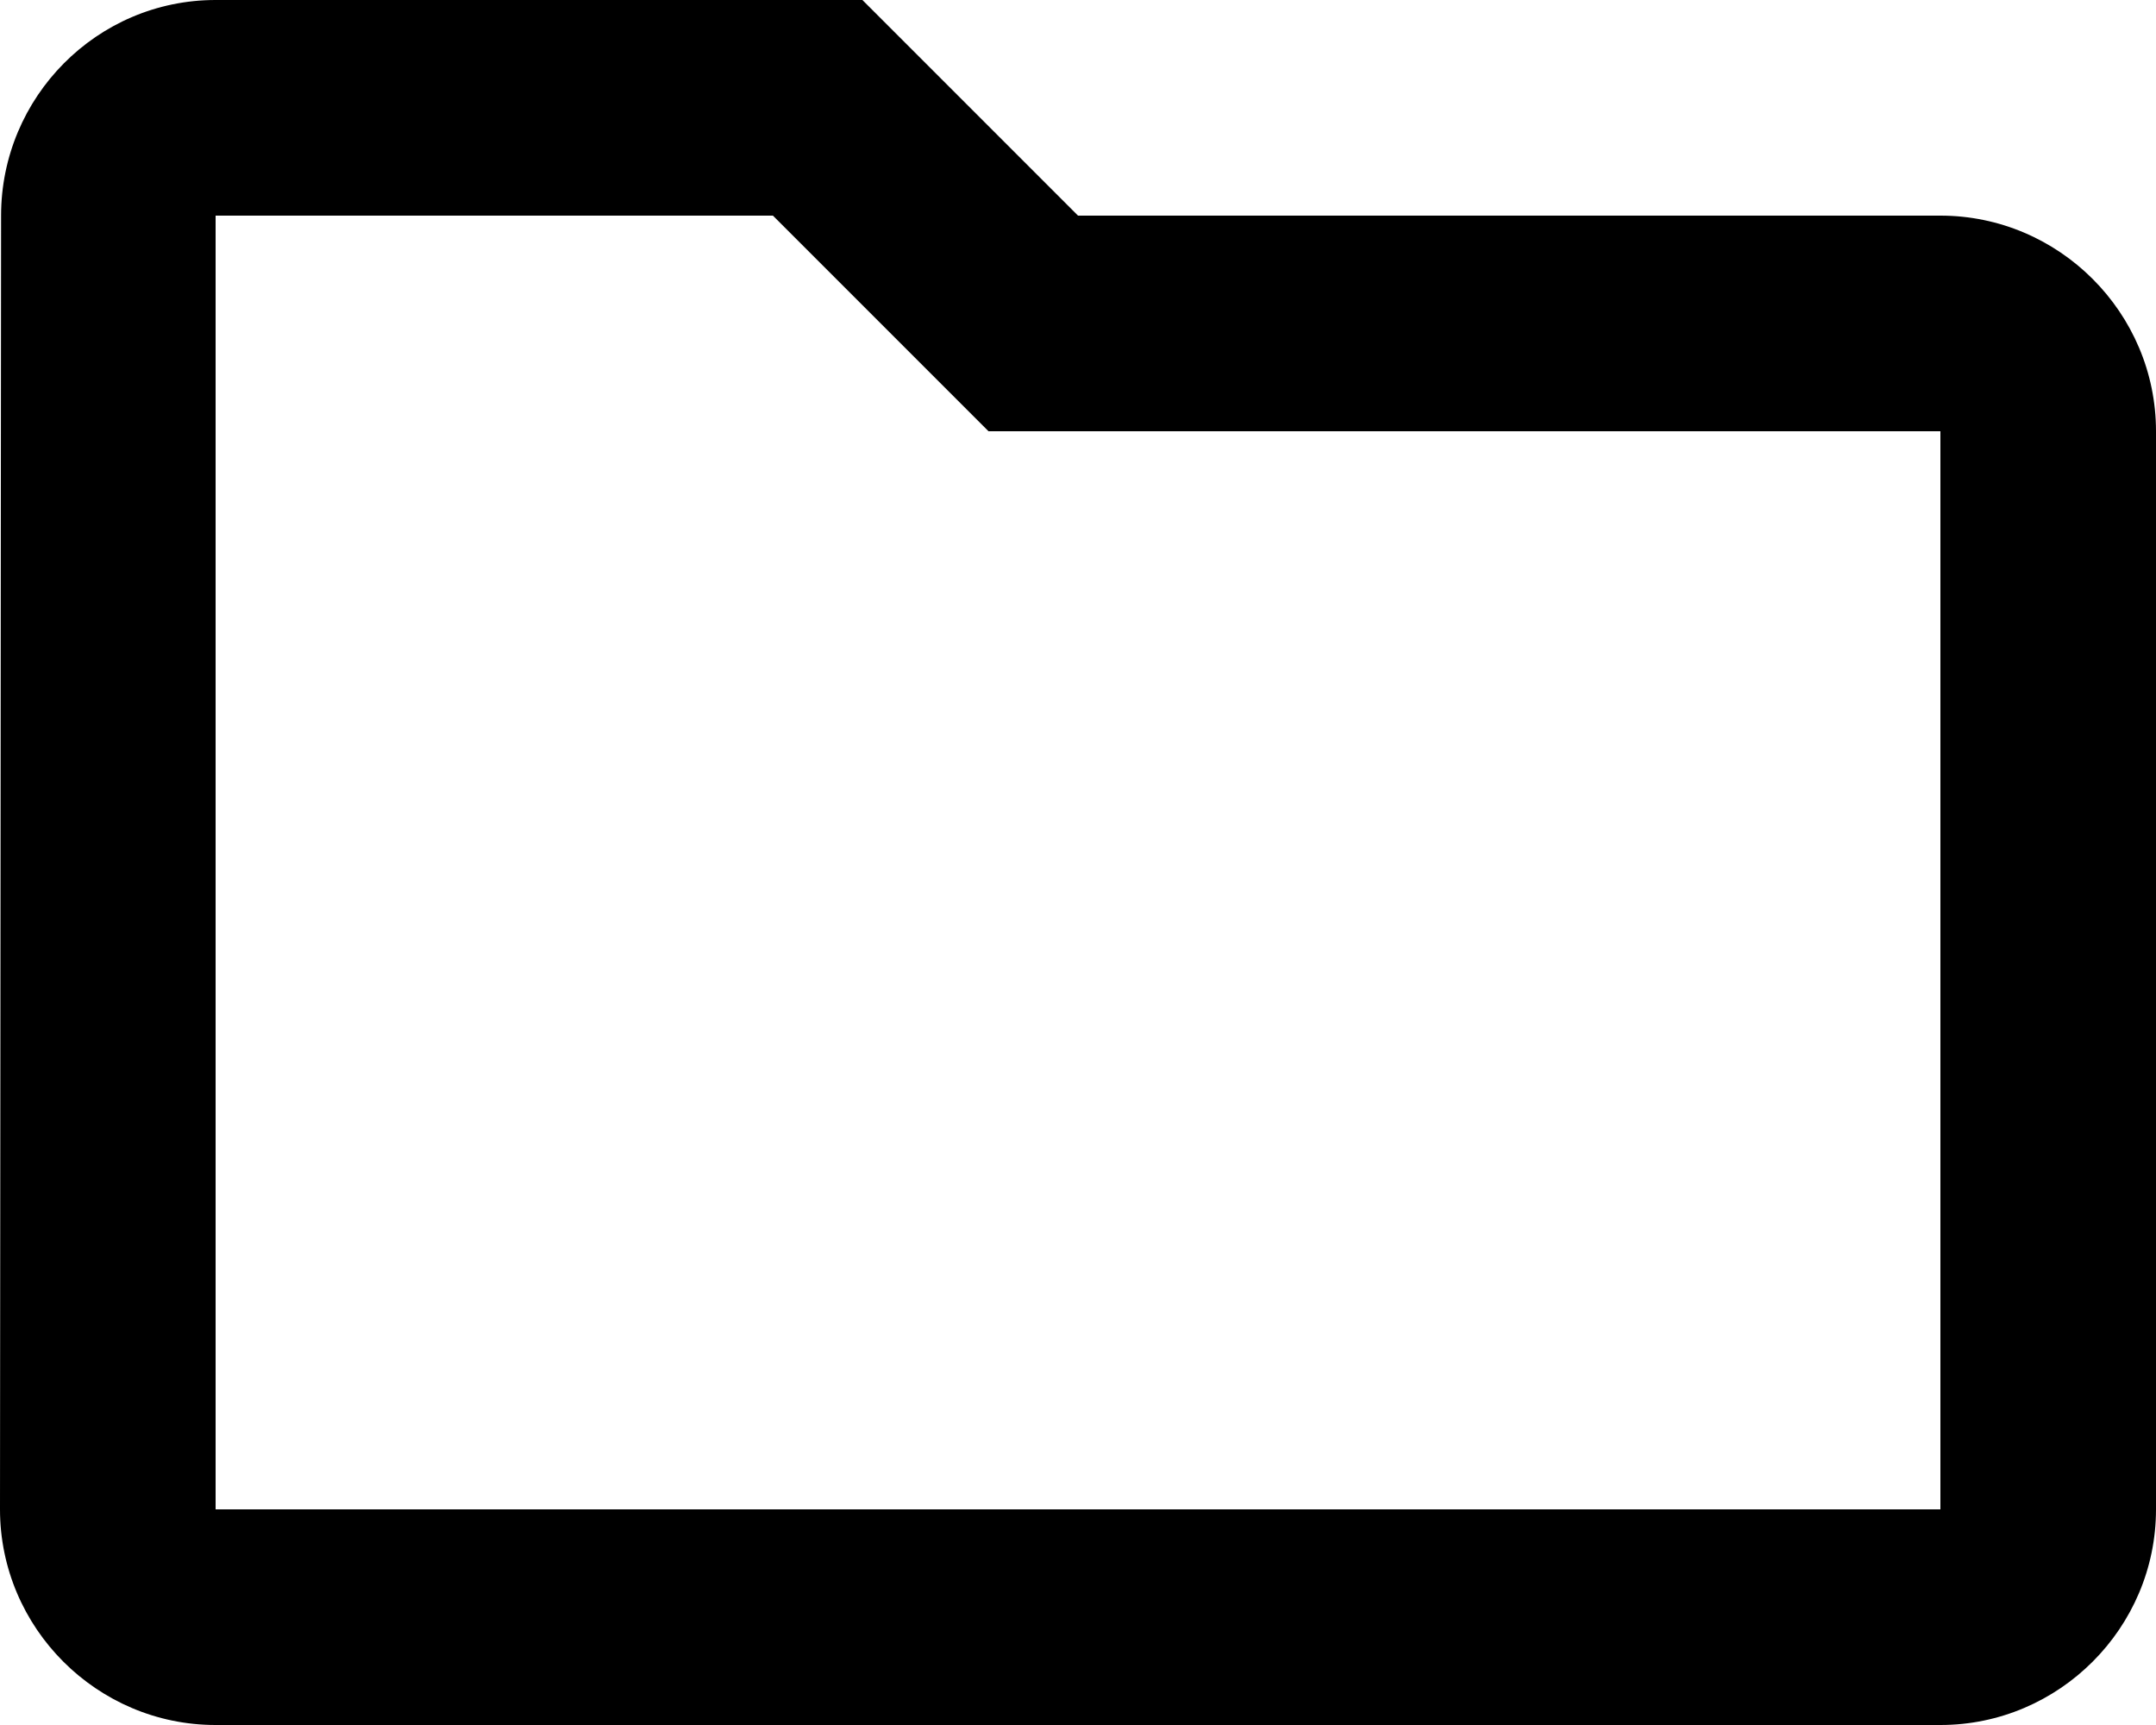
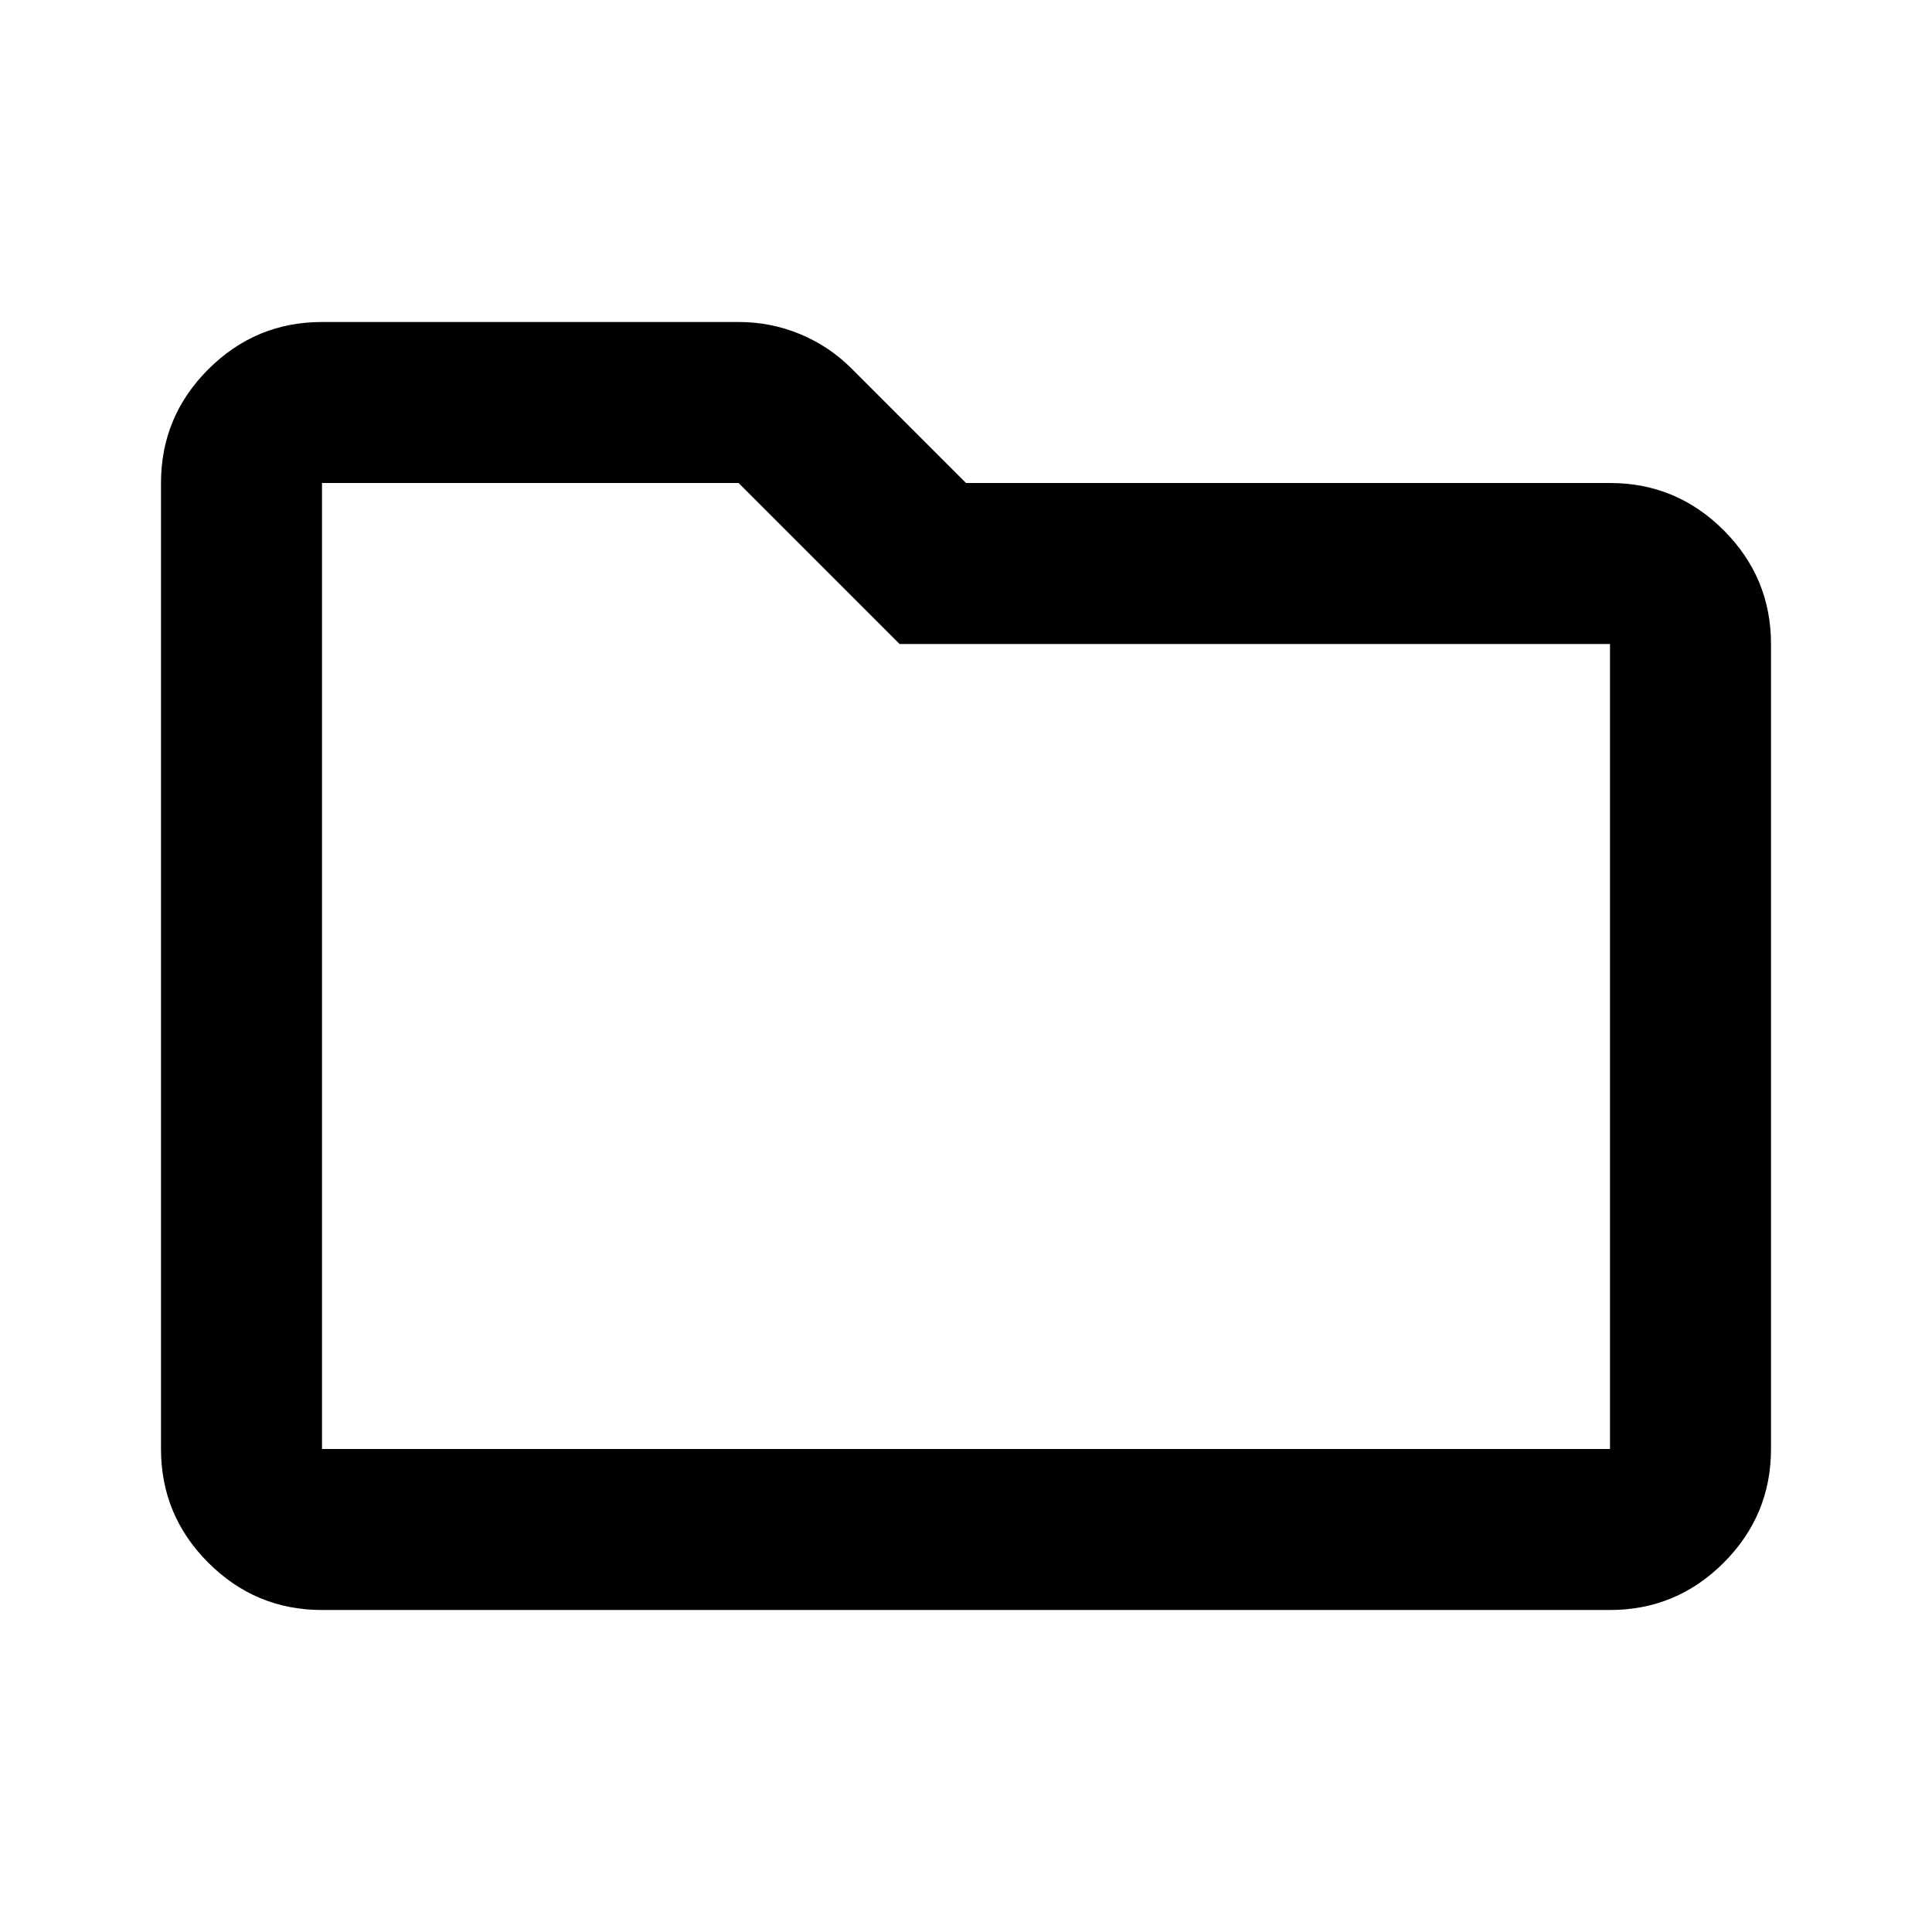
- <svg xmlns="http://www.w3.org/2000/svg" viewBox="0 0 20 16" fill="currentColor">
-   <path d="M7.17 2L9.17 4H18V14H2V2H7.17ZM8 0H2C0.9 0 0.01 0.9 0.01 2L0 14C0 15.1 0.9 16 2 16H18C19.1 16 20 15.1 20 14V4C20 2.9 19.1 2 18 2H10L8 0Z" fill="currentColor" />
+ <svg xmlns="http://www.w3.org/2000/svg" height="24" viewBox="0 -960 960 960" width="24" fill="currentColor">
+   <path d="M160-160q-33 0-56.5-23.5T80-240v-480q0-33 23.5-56.5T160-800h207q16 0 30.5 6t25.5 17l57 57h320q33 0 56.5 23.5T880-640v400q0 33-23.5 56.5T800-160H160Zm0-80h640v-400H447l-80-80H160v480Zm0 0v-480 480Z" fill="currentColor" />
</svg>
